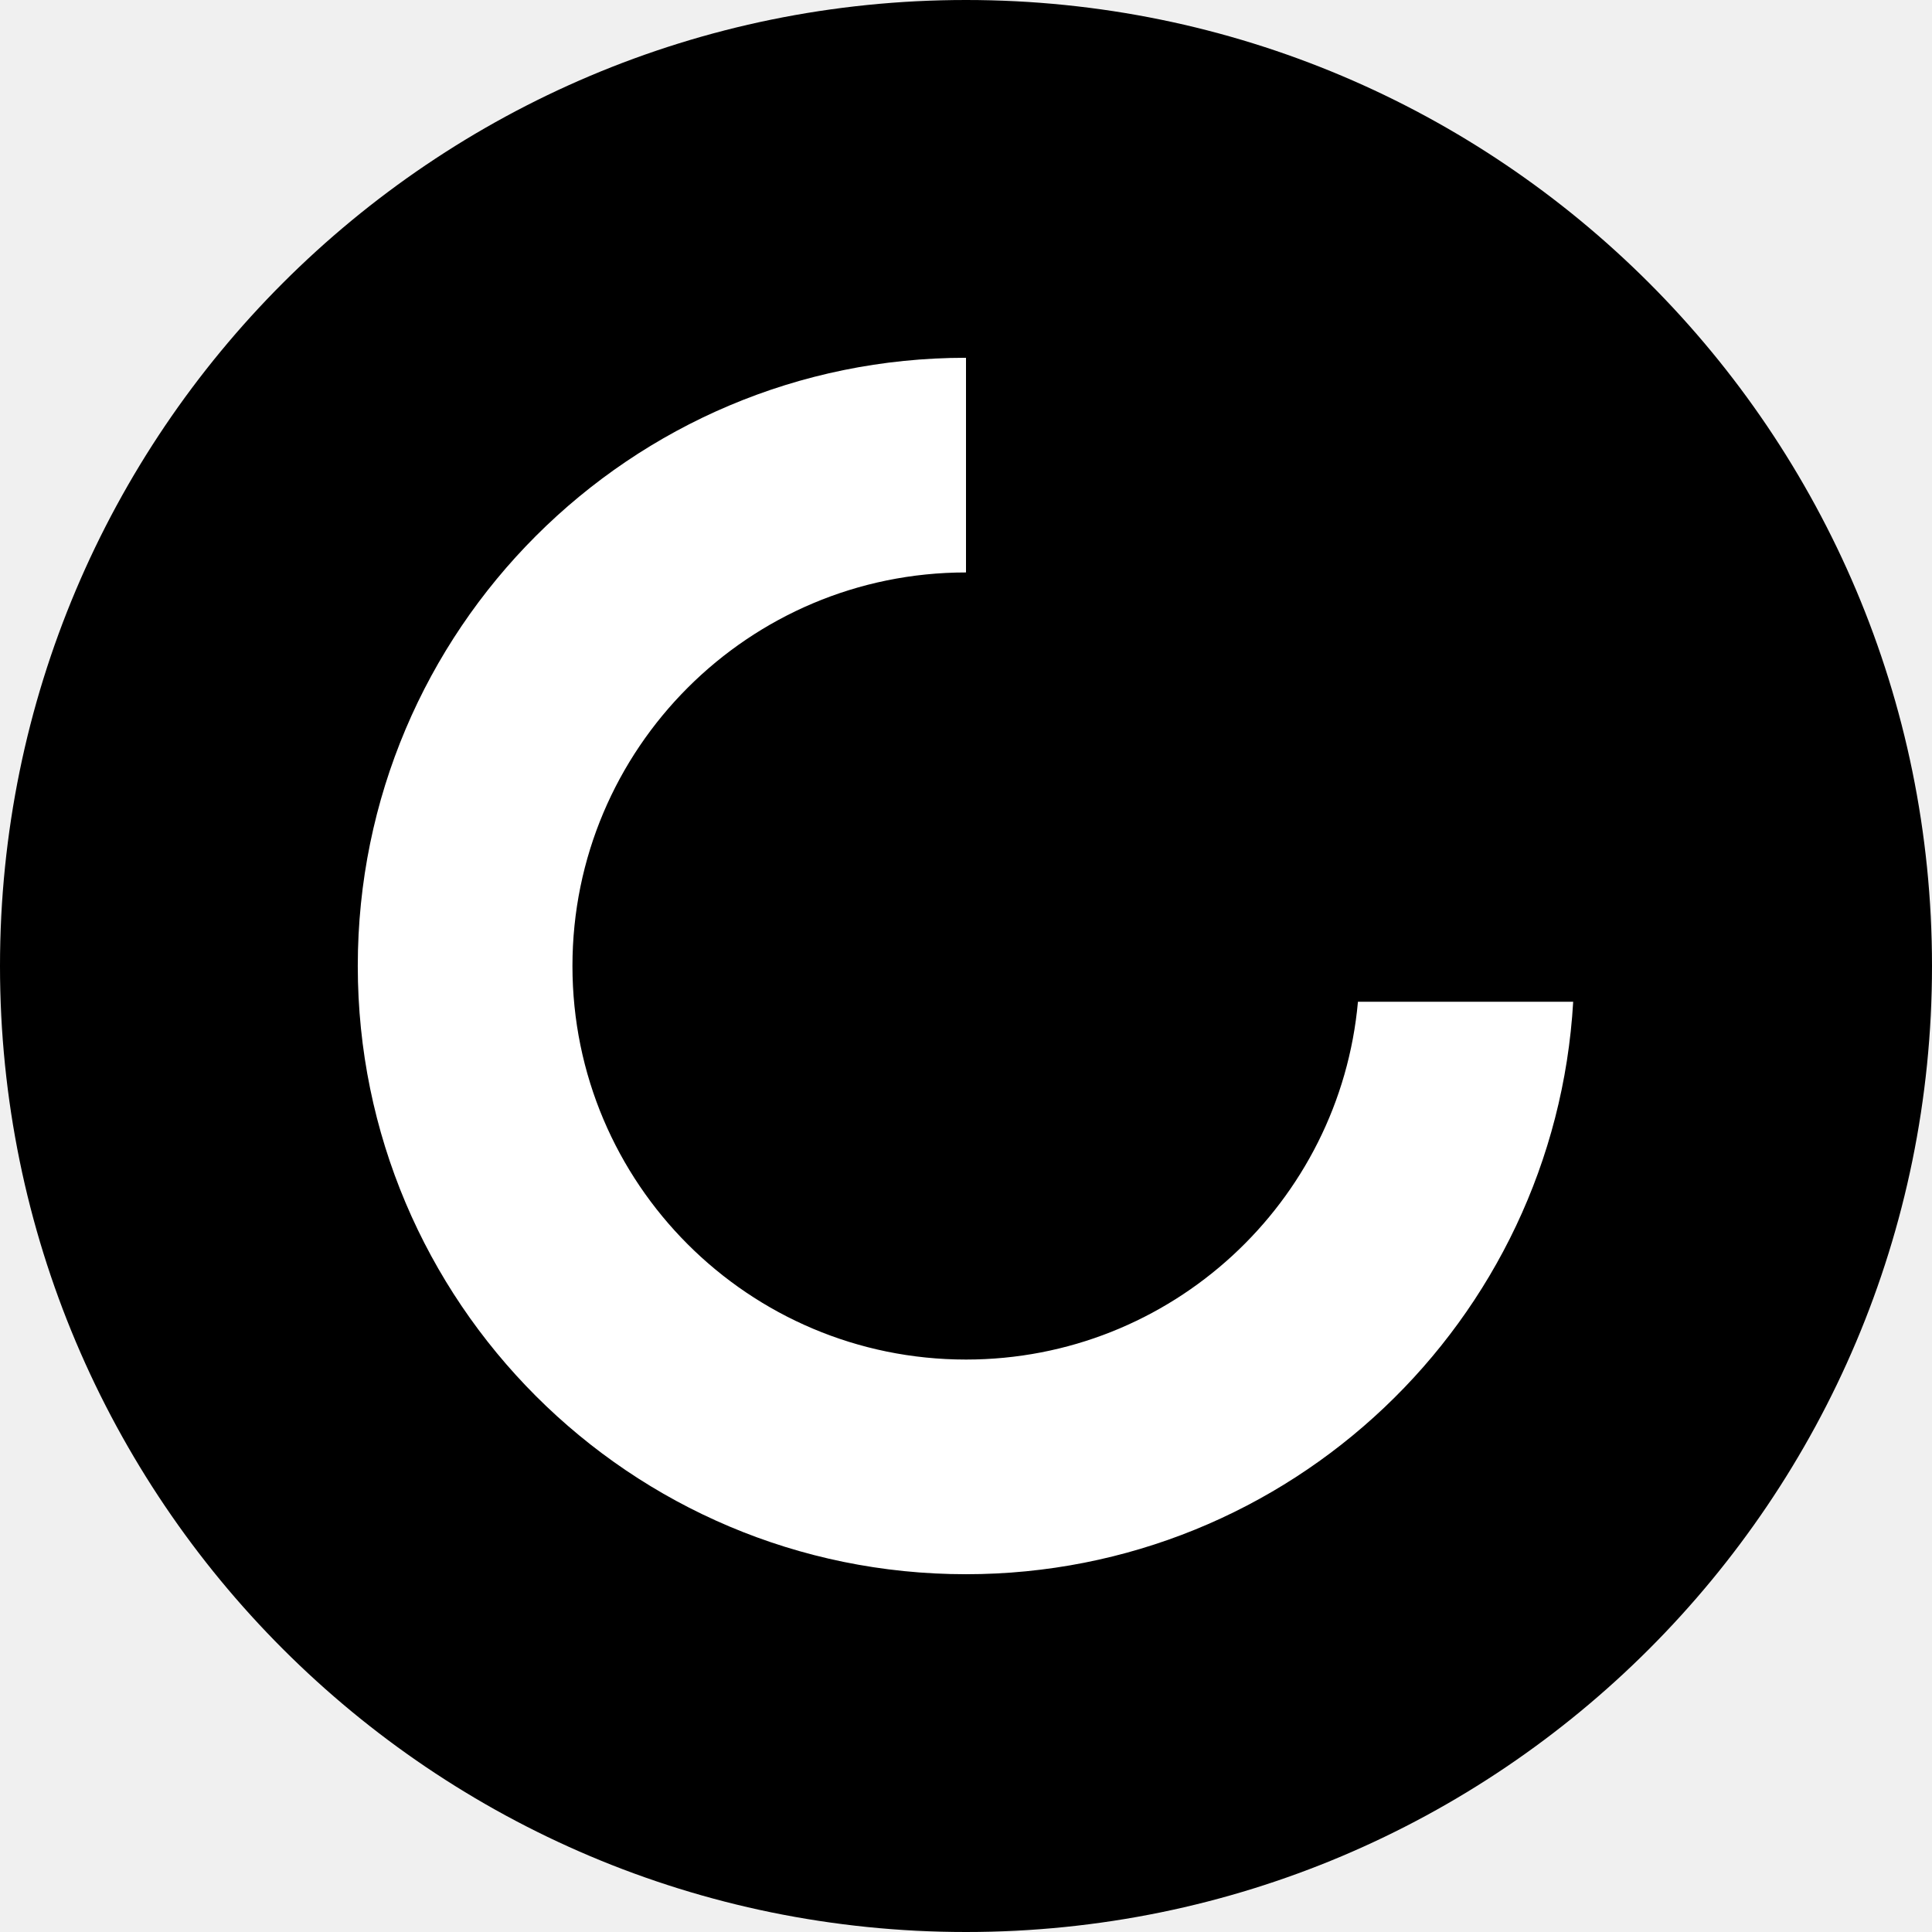
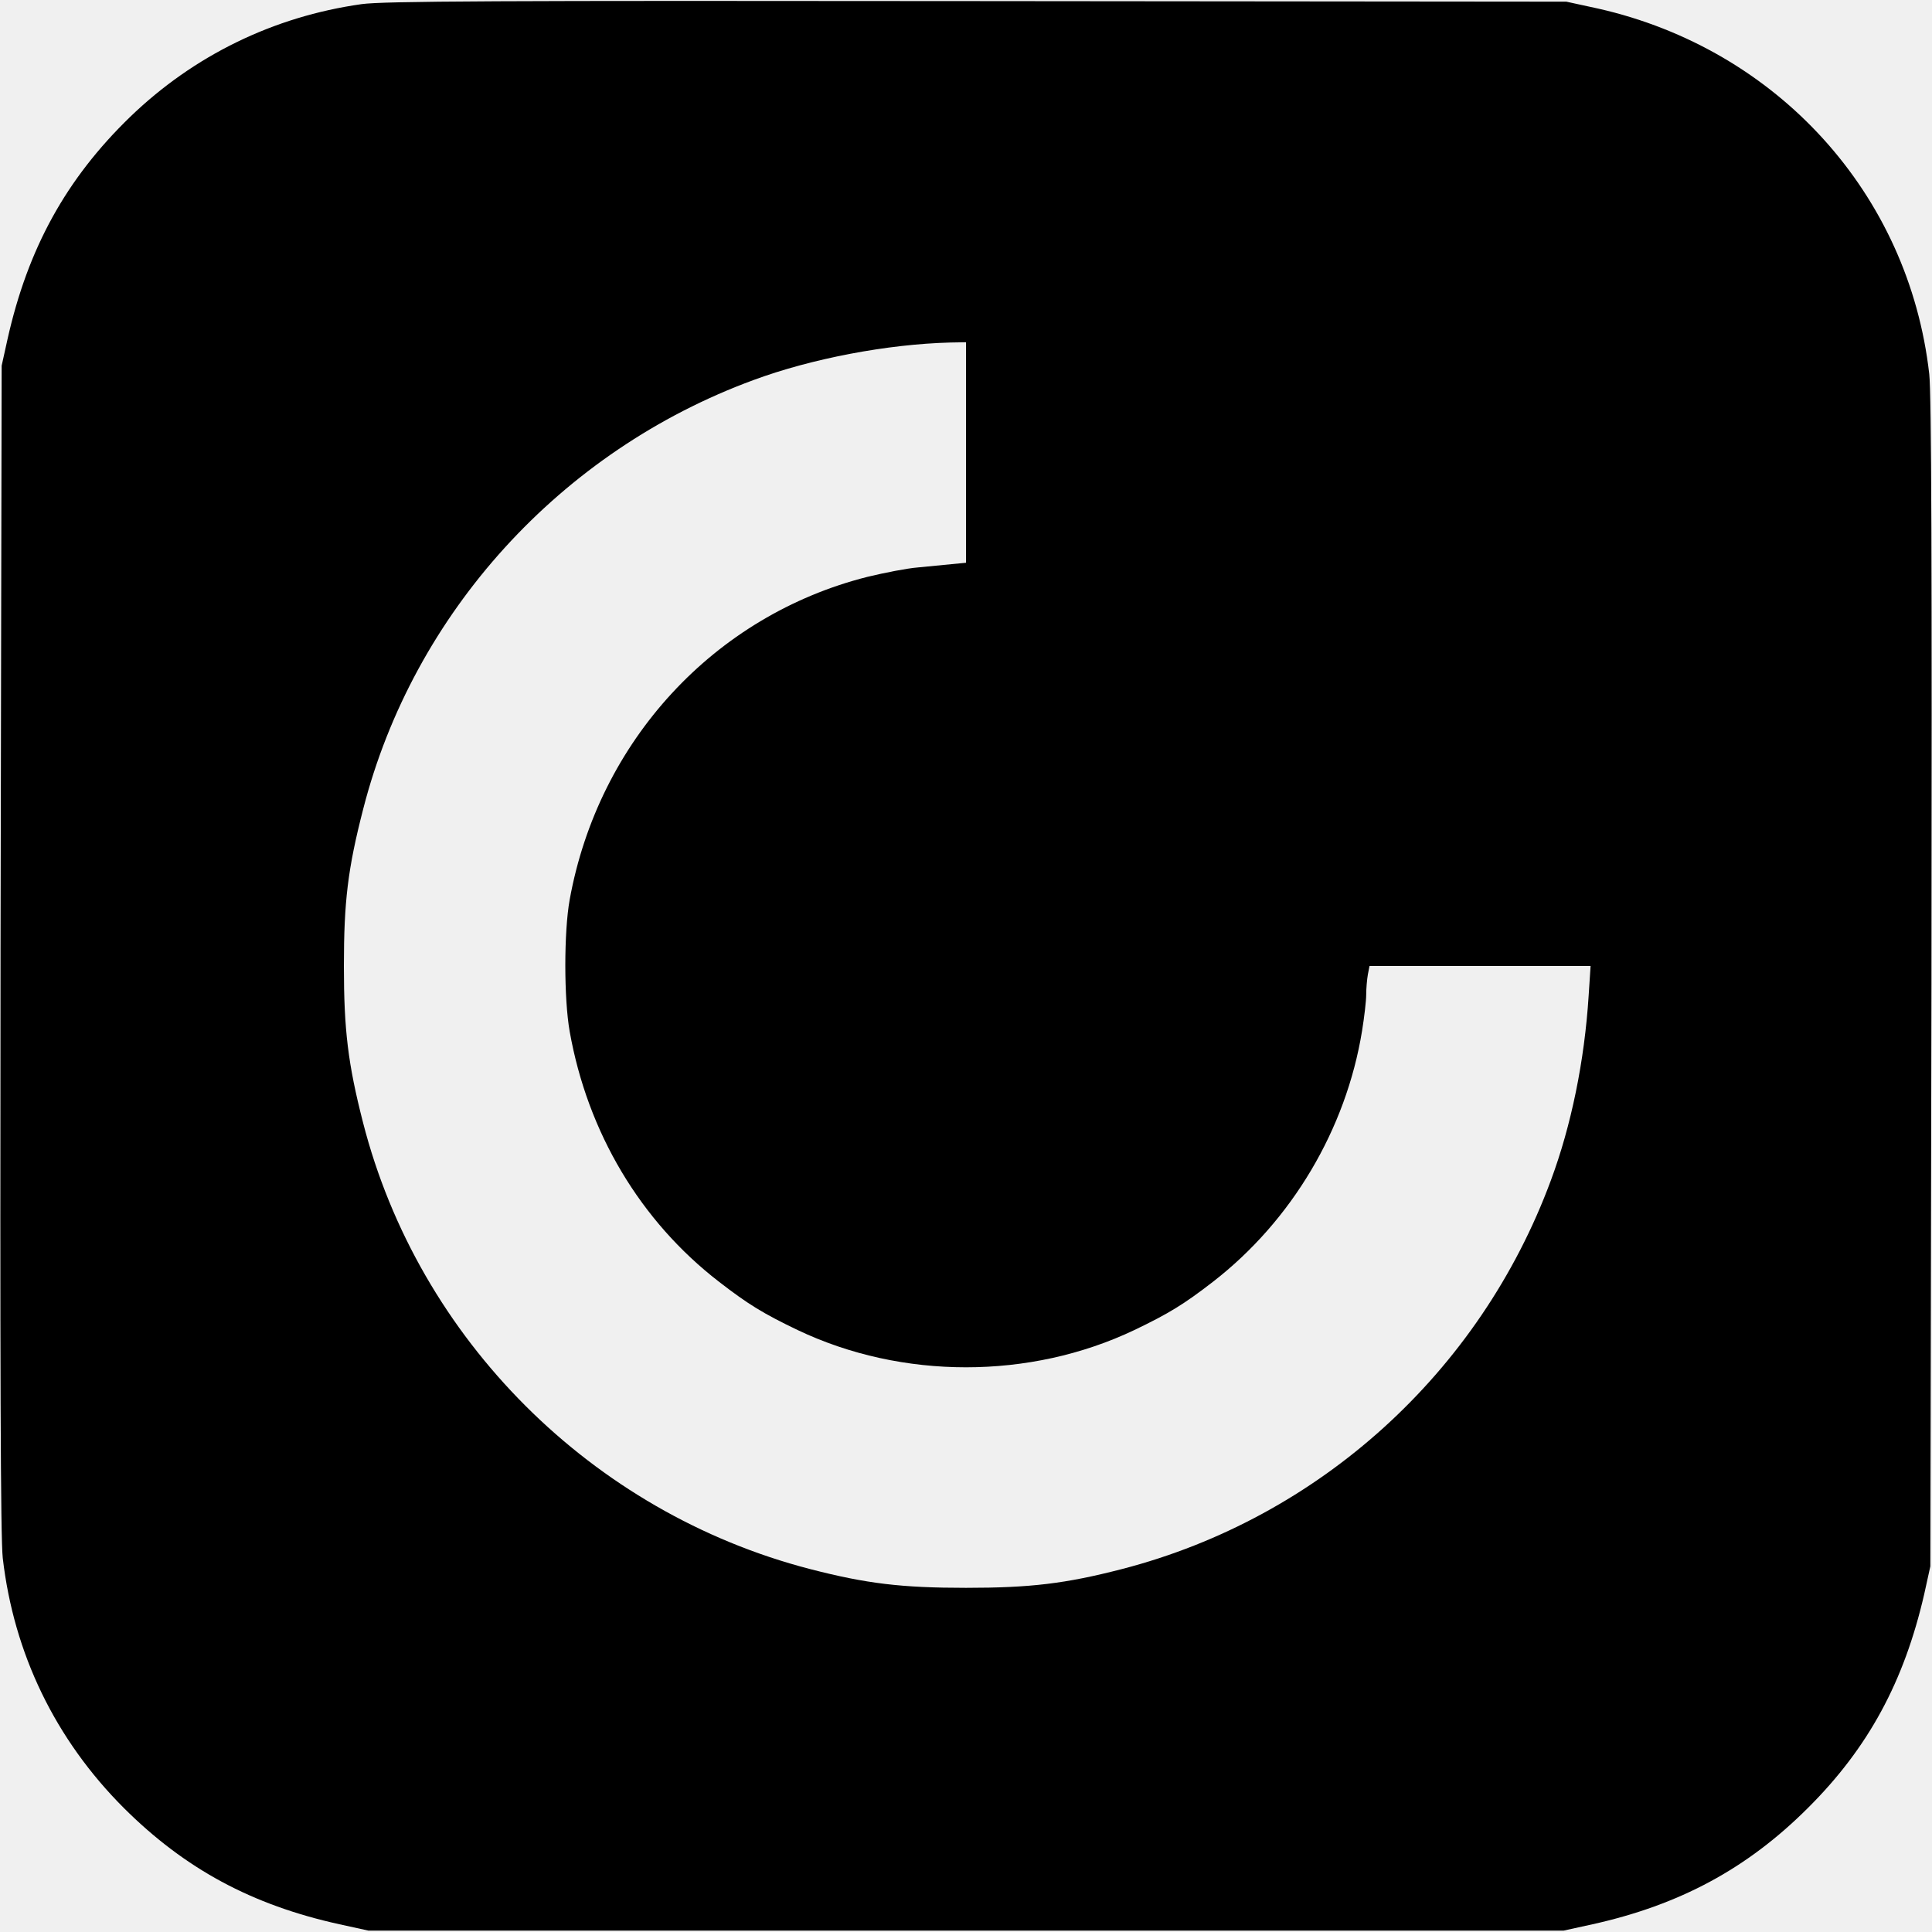
- <svg xmlns="http://www.w3.org/2000/svg" width="54" height="54">
-   <g clip-path="url(#a)">
-     <path d="M27 0a27 27 0 0 1 27 27 27 27 0 0 1-27 27A27 27 0 0 1 0 27 27 27 0 0 1 27 0" />
-     <path fill="#fff" fill-rule="evenodd" d="M27 10c-9.389 0-17 7.611-17 17s7.611 17 17 17c9.053 0 16.453-7.077 16.971-16h-6.016C37.45 33.606 32.738 38 27 38c-6.075 0-11-4.925-11-11s4.925-11 11-11z" />
-   </g>
-   <defs>
-     <clipPath id="a">
-       <path d="M0 0h54v54H0z" />
-     </clipPath>
-   </defs>
+ <svg xmlns="http://www.w3.org/2000/svg" width="933.333" height="933.333" viewBox="0 0 700 700">
+   <path d="M131 1.5C99.1 6 70.2 20.1 47.1 42.4 24 64.8 10.1 89.9 2.7 123l-2.1 9.5-.4 211C0 496 .2 557.3 1 564.5c4 34.6 19 65.7 43.9 90.6 22.1 22 46.3 35.1 78.1 42.1l10.5 2.3h433l10.5-2.3c31.5-7 56-20.1 78.1-42.2 21.8-21.7 34.8-45.7 42.1-77.5l2.2-10 .4-211c.2-152.5 0-213.8-.8-221-7.4-65.3-55-117.7-120-132.4L567.5.6 354 .4C179.8.2 138.8.4 131 1.5m219 162.4v40l-5.2.5c-2.9.3-8.4.8-12.3 1.2-3.8.3-12 1.9-18.2 3.4-55.5 14-97.5 59.5-107.9 117-2.1 11.6-2.1 35.8 0 47.7 6.5 36.6 25.6 68.7 54.1 90.7 10.6 8.2 16 11.5 28.5 17.5 37.8 18 84.2 18 122 0 12.5-6 17.9-9.3 28.5-17.5 28.5-22.1 48.2-55.2 54-90.9.8-4.9 1.5-10.9 1.5-13.1 0-2.3.3-5.6.6-7.3l.6-3.1h80.1l-.7 10.7c-1.5 23.7-6.3 47.1-13.7 67C536.2 497.2 478 550 406.5 568.5c-20.5 5.3-33.2 6.8-56.5 6.8s-36-1.5-56.5-6.8c-79.1-20.5-141.9-83.3-162-161.9-5.4-21.1-6.9-33.4-6.9-56.6 0-23.3 1.4-35.2 7-56.9 18.2-71 71.5-129.7 141.4-155.4 21.1-7.8 48.5-13 71.3-13.6l5.7-.1z" />
</svg>
